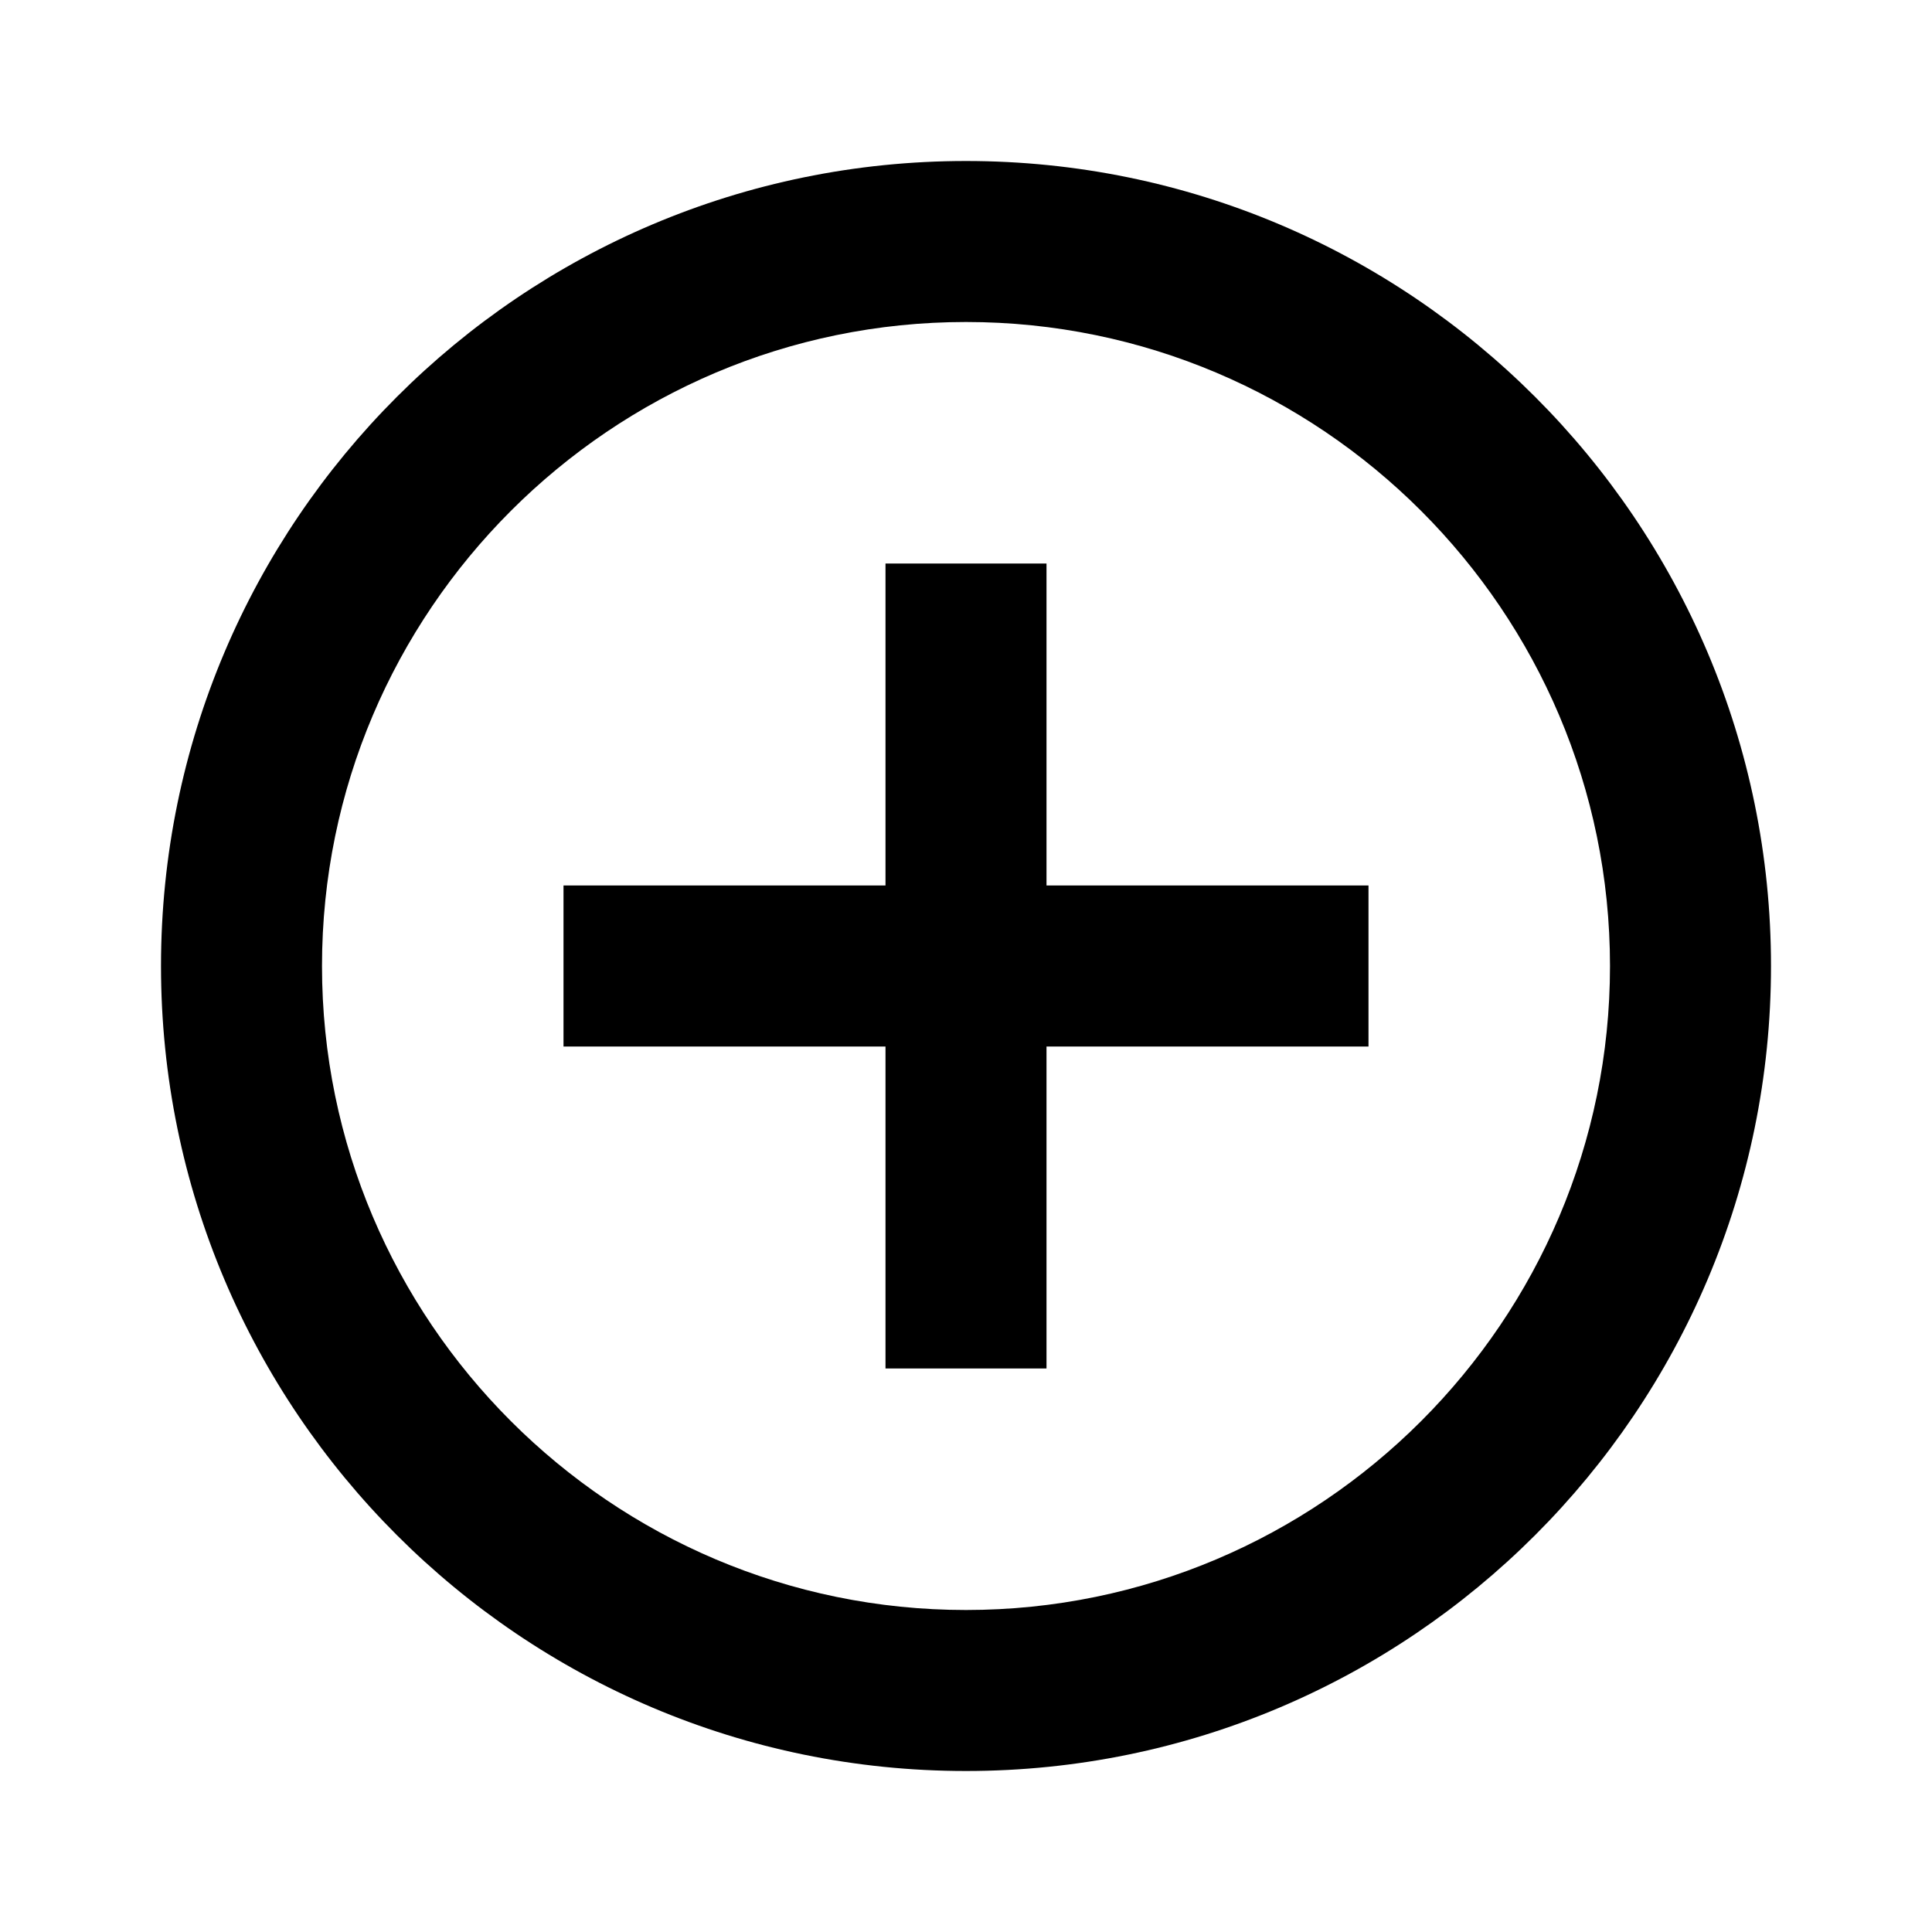
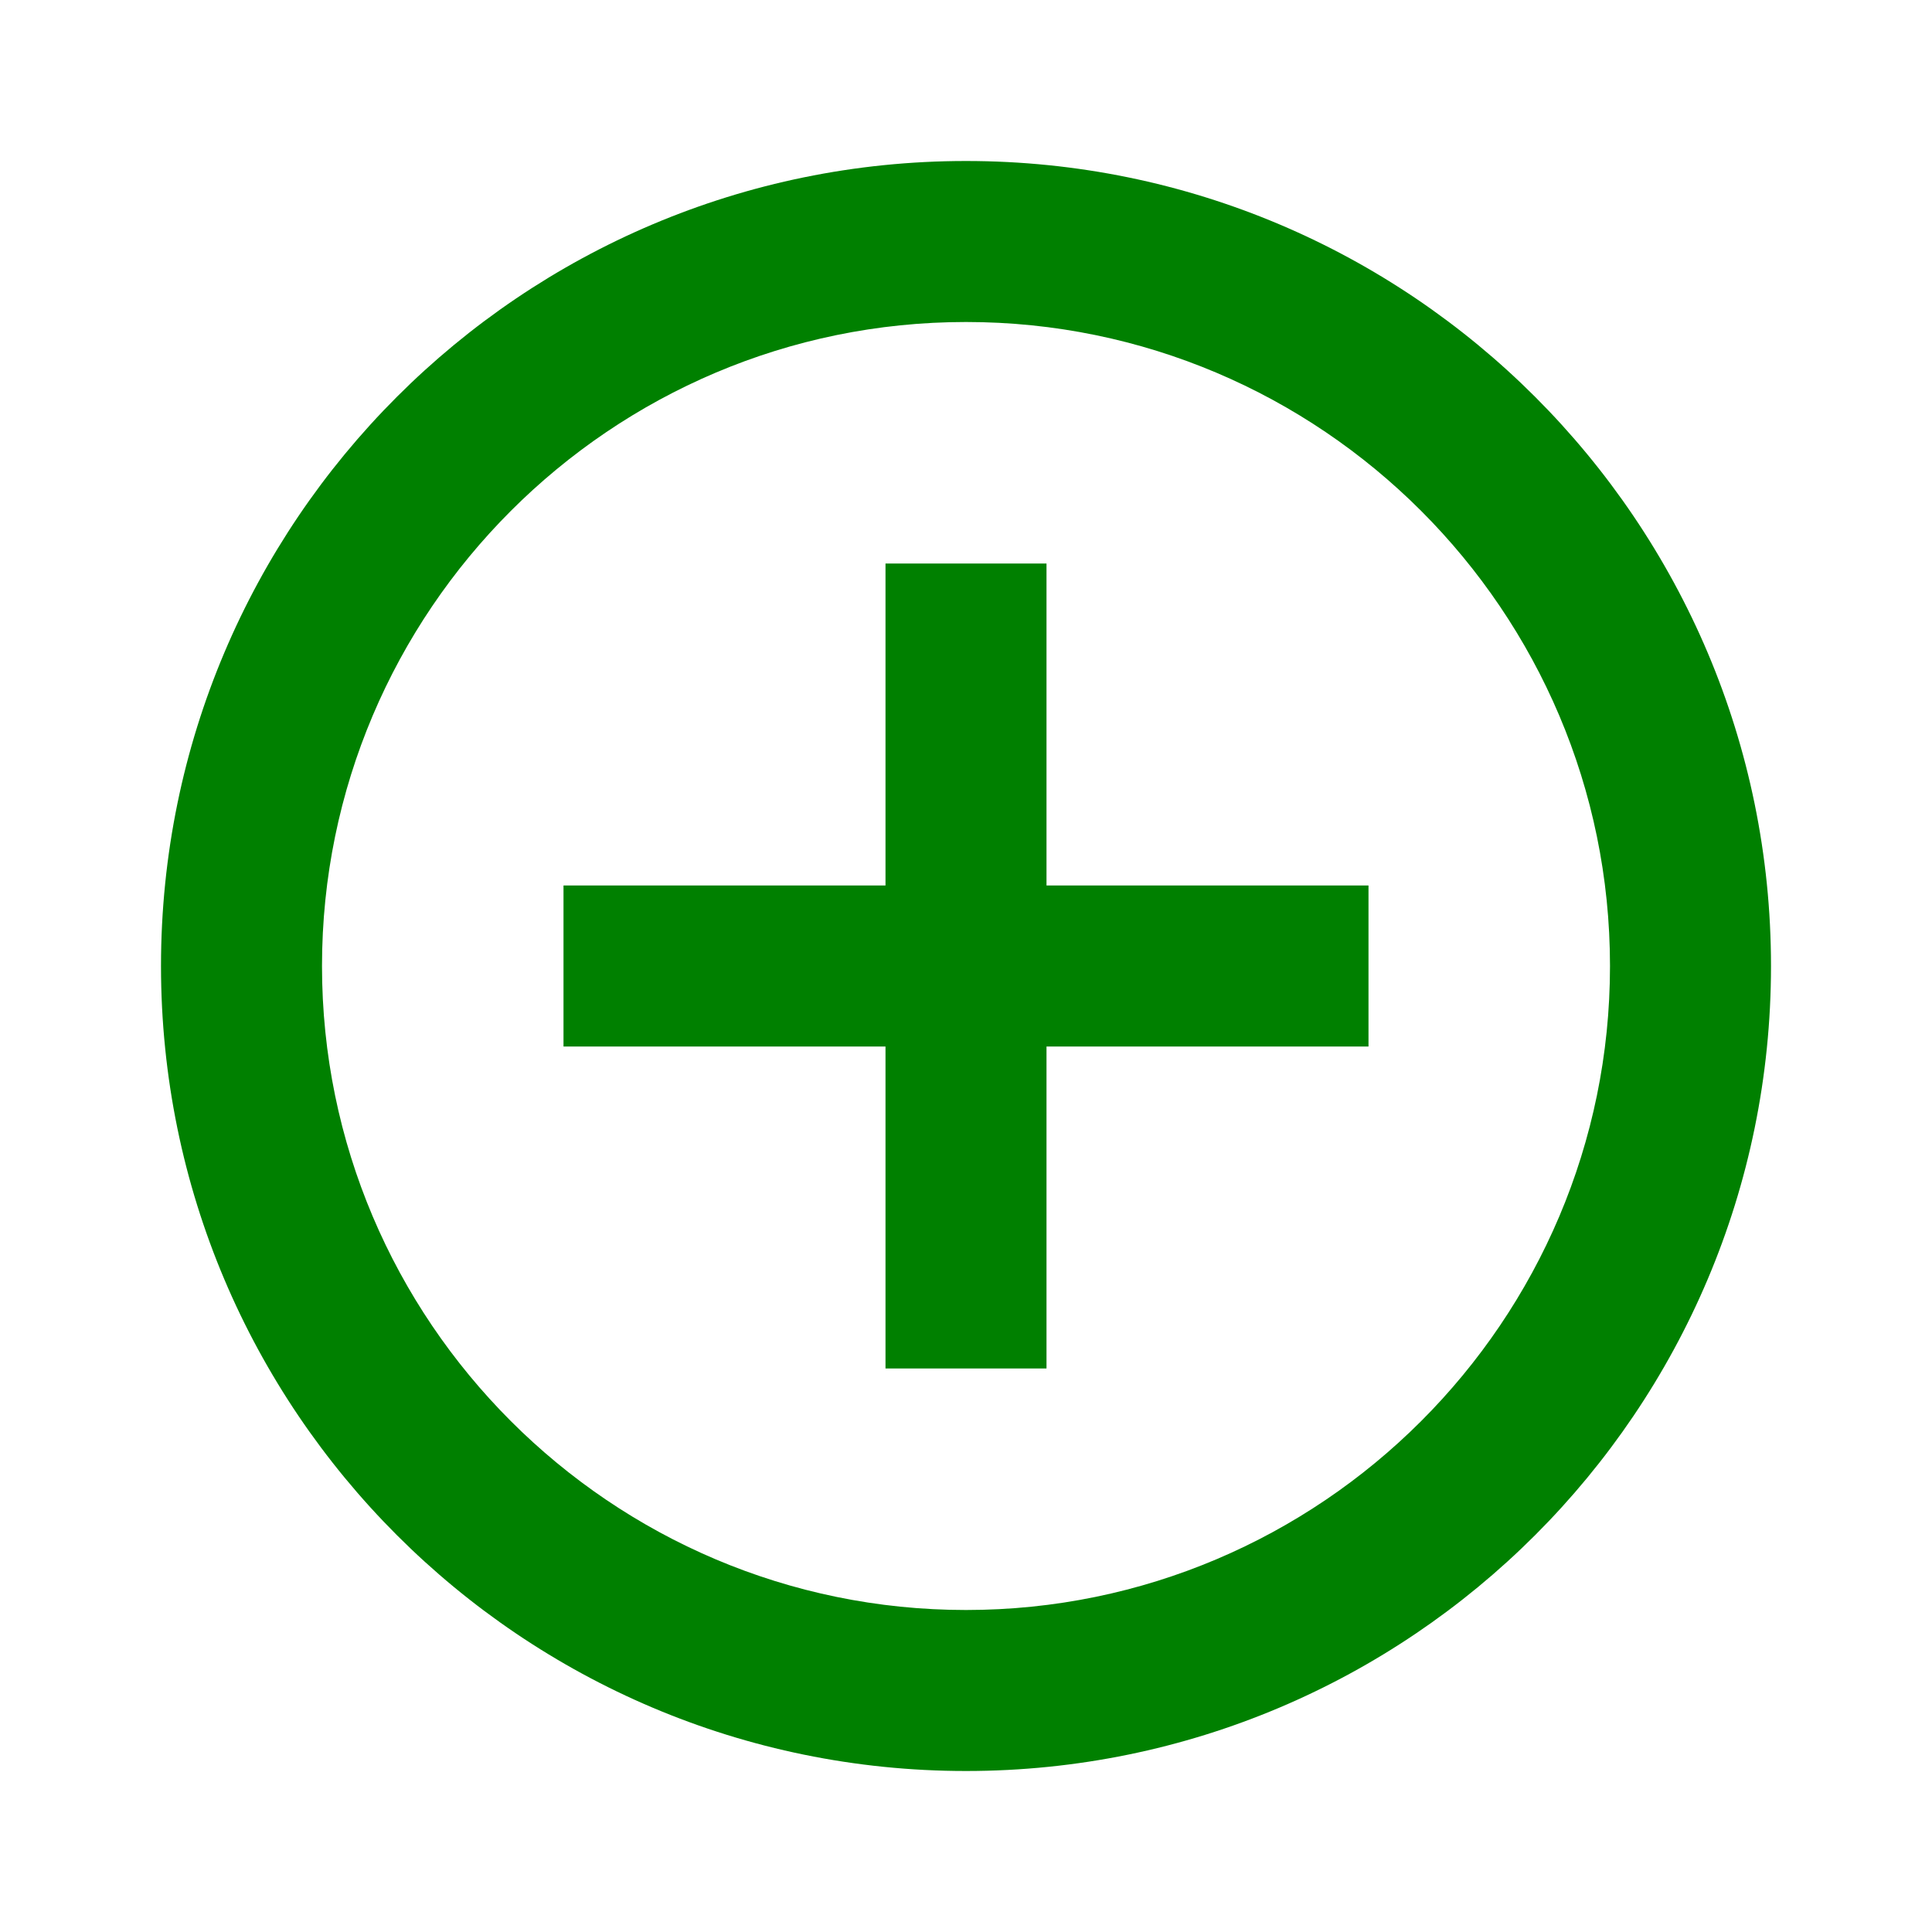
- <svg xmlns="http://www.w3.org/2000/svg" viewBox="0 0 24 24" fill="black" width="18px" height="18px">
+ <svg xmlns="http://www.w3.org/2000/svg" viewBox="0 0 24 24" fill="green" width="18px" height="18px">
  <path d="M0 0h24v24H0z" fill="none" />
  <path d="M13 7h-2v4H7v2h4v4h2v-4h4v-2h-4V7zm-1-5C6.48 2 2 6.48 2 12s4.48 10 10 10 10-4.48 10-10S17.52 2 12 2zm0 18c-4.41 0-8-3.59-8-8s3.59-8 8-8 8 3.59 8 8-3.59 8-8 8z" />
</svg>
